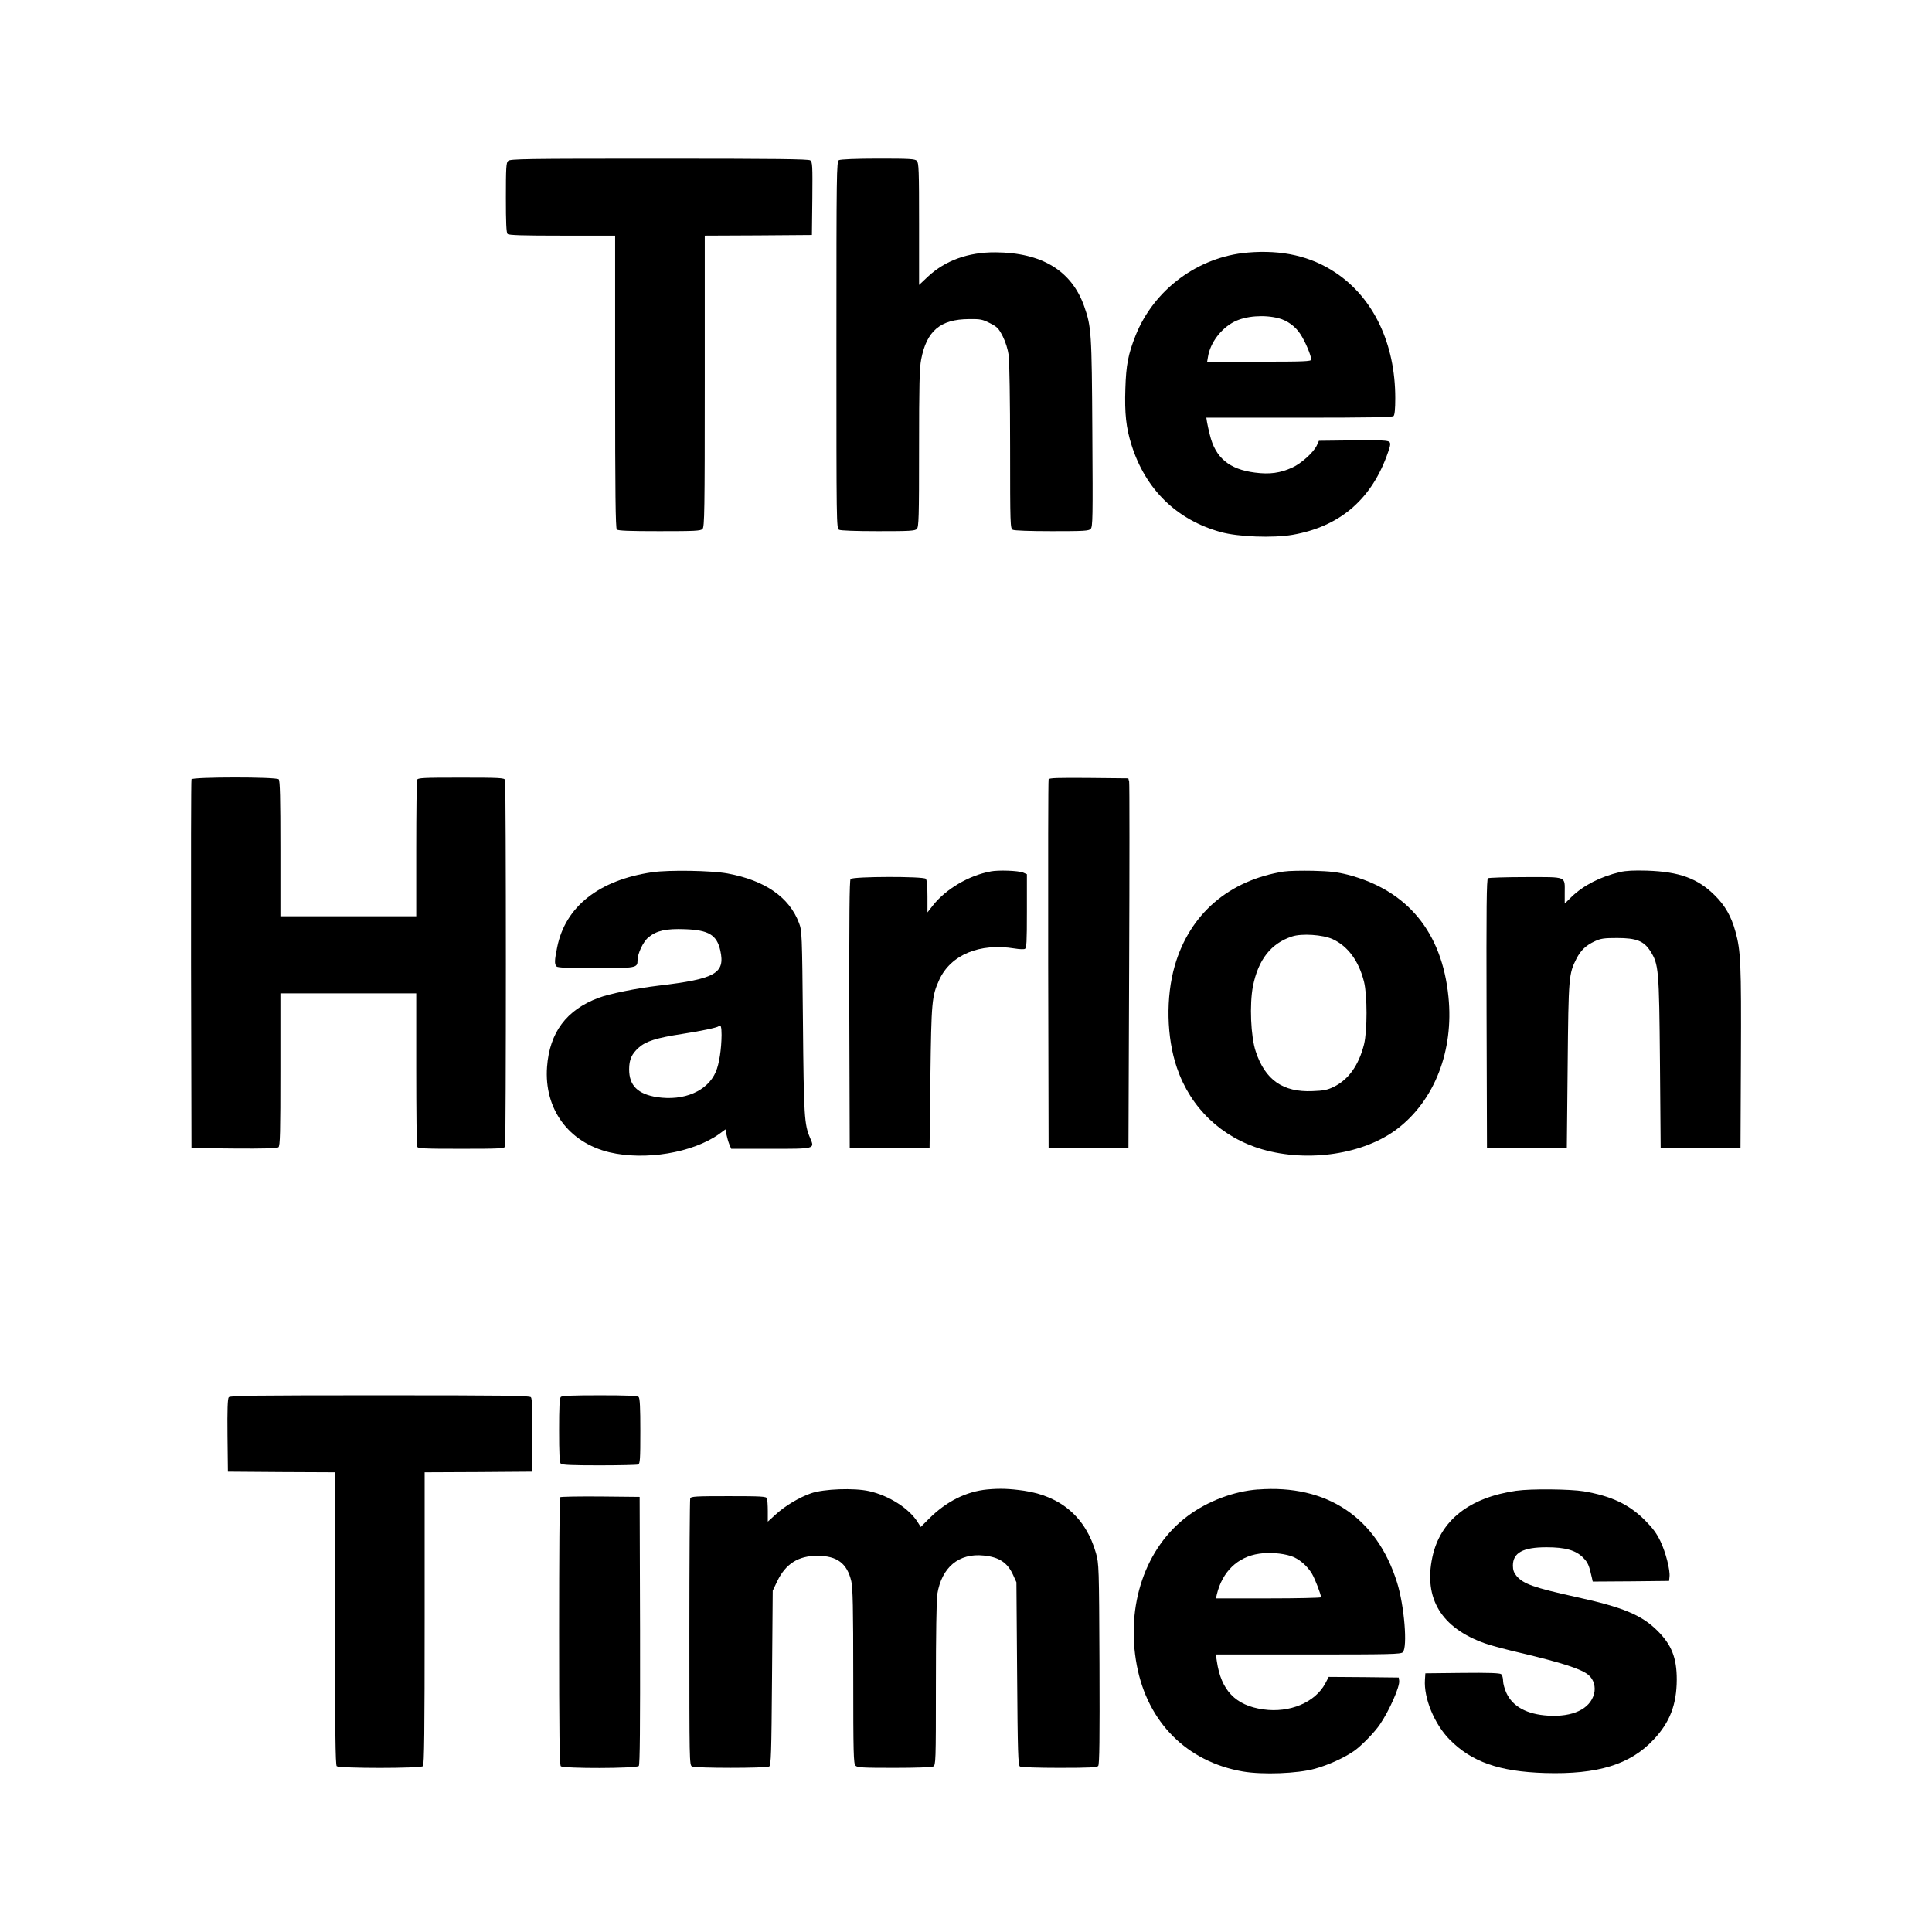
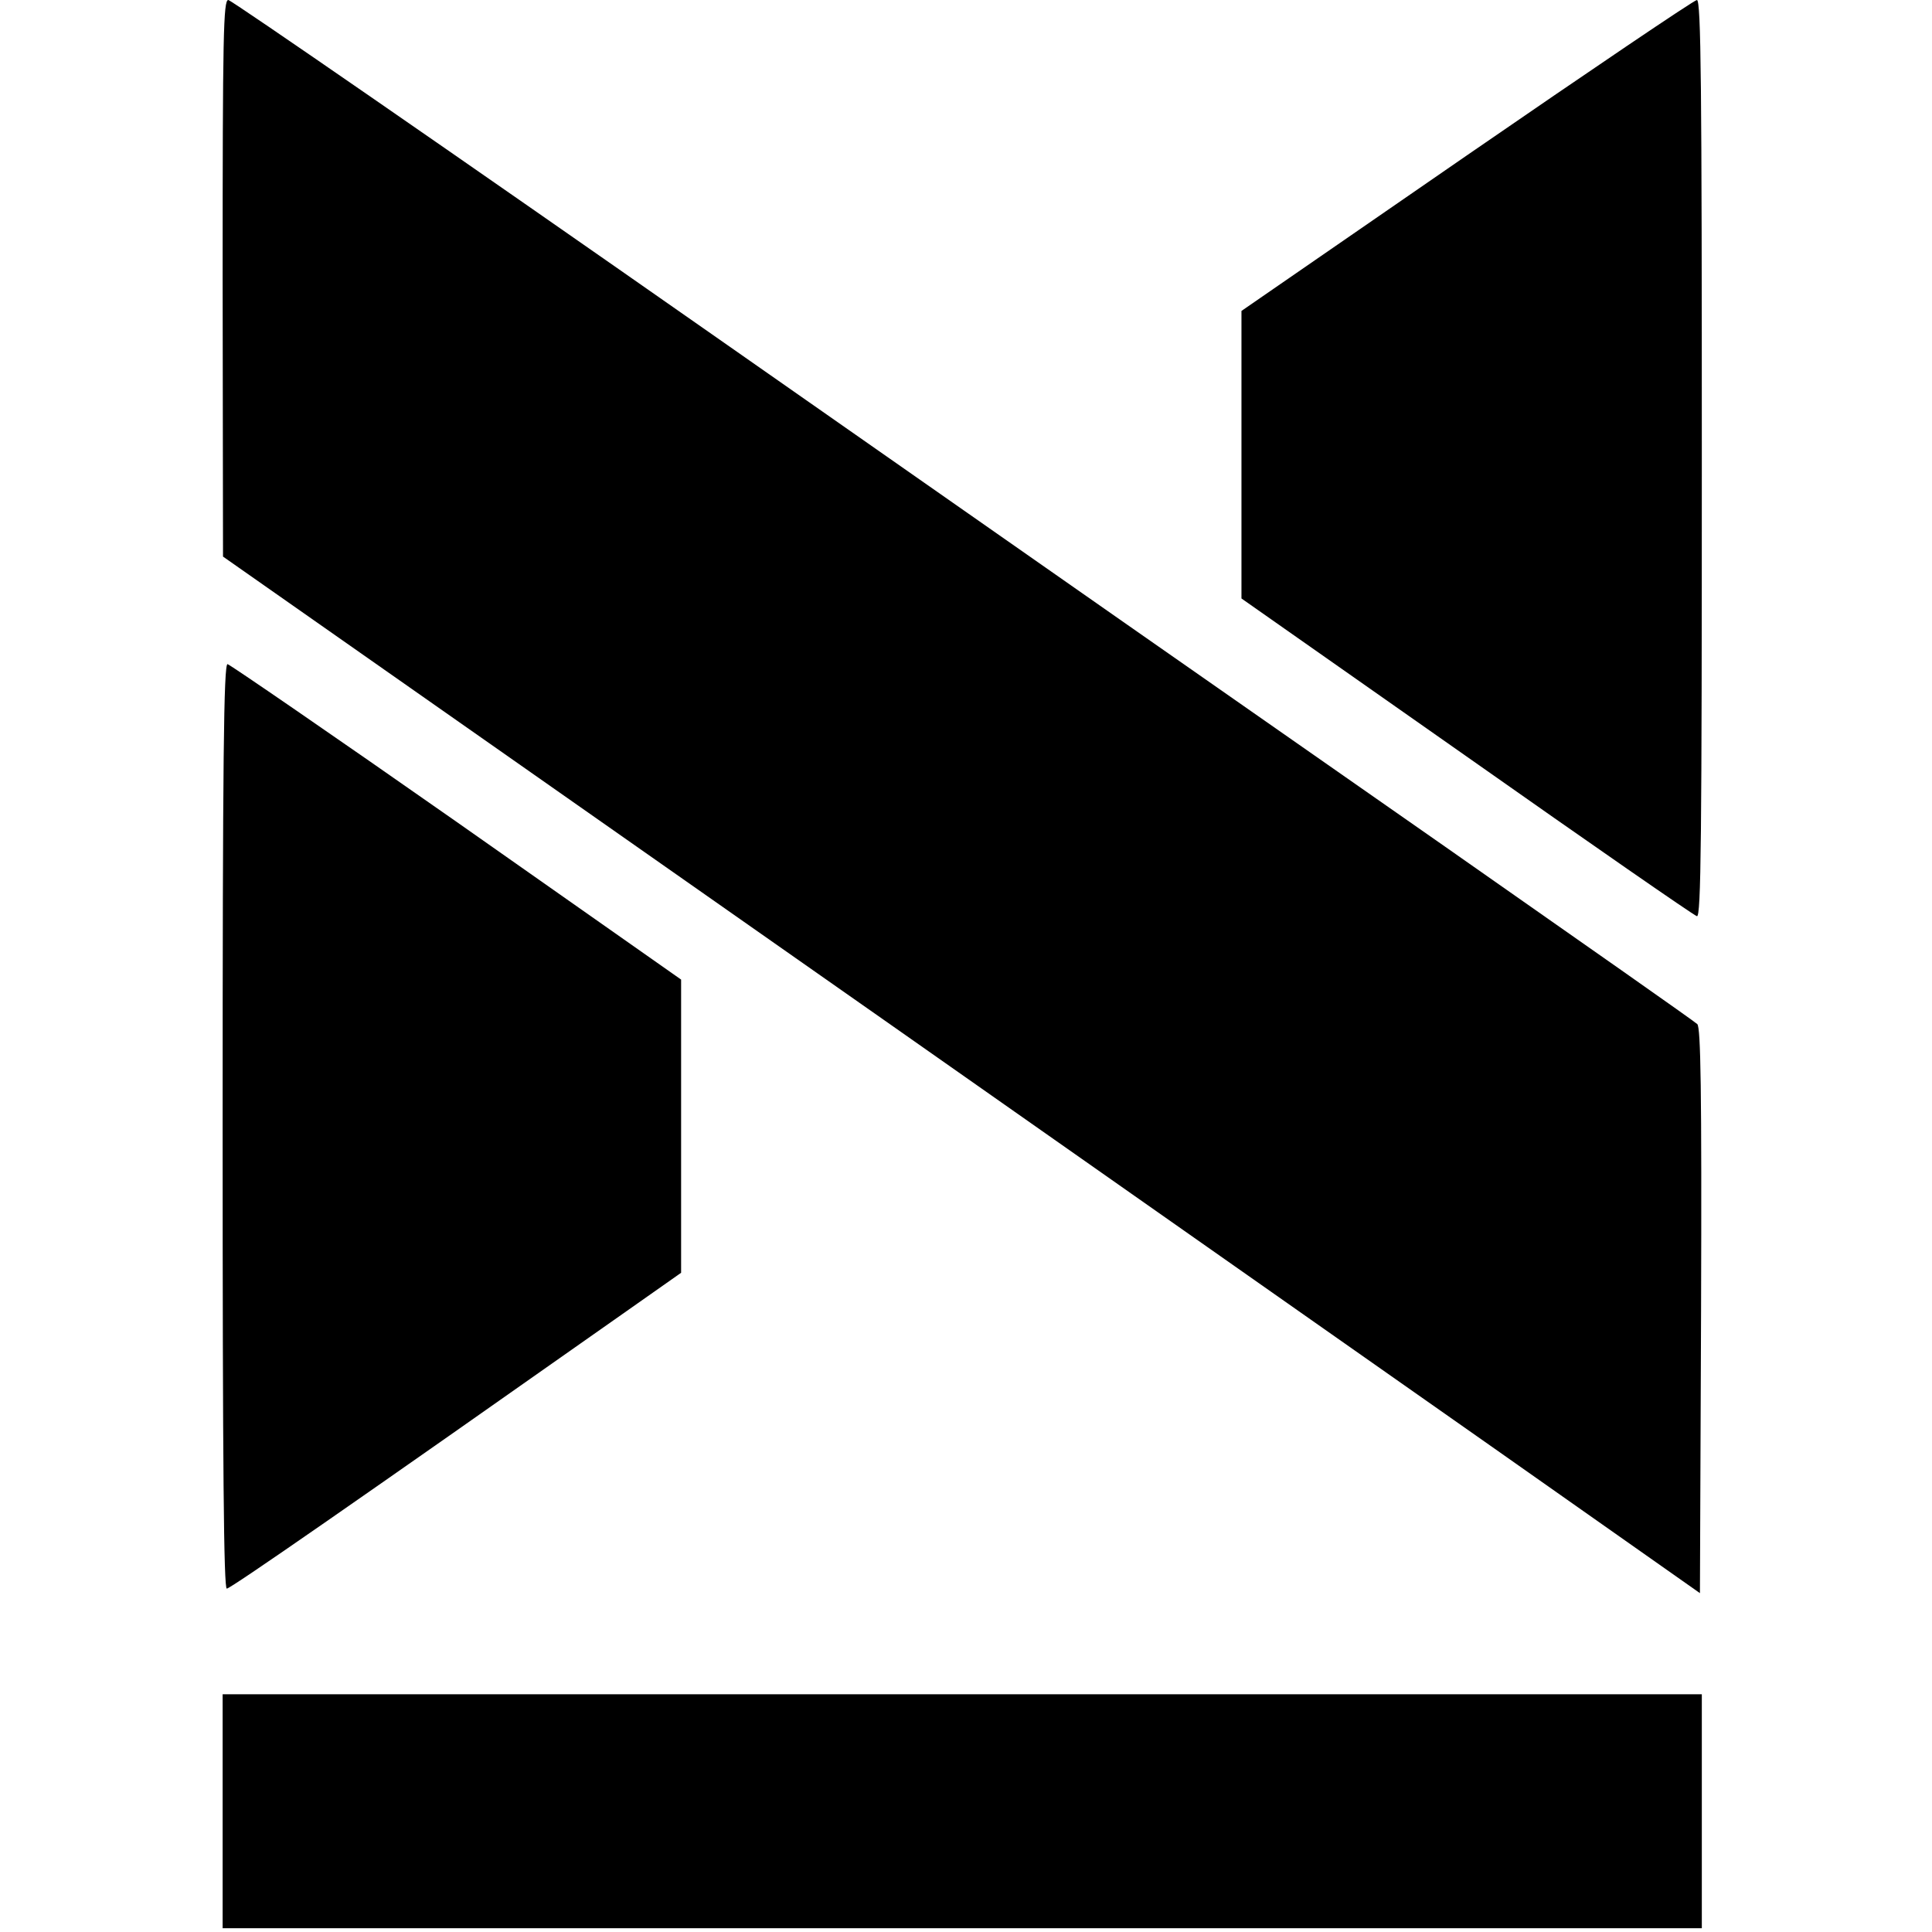
- <svg xmlns="http://www.w3.org/2000/svg" version="1.0" width="32" height="32" viewBox="0 0 24 24" preserveAspectRatio="xMidYMid meet" id="svg36">
-   <defs id="defs40" />
-   <g transform="matrix(0.1,0,0,-0.1,0,2048)" fill="#000000" stroke="none" id="g34">
-     <g id="g872" transform="translate(2.868376,-6.625748)">
-       <path d="m 60.252,20466.645 c -0.244,-0.226 -0.278,-0.888 -0.278,-4.576 0,-3.114 0.052,-4.35 0.209,-4.506 0.157,-0.157 1.896,-0.209 6.785,-0.209 h 6.577 v -18.147 c 0,-13.883 0.052,-18.198 0.209,-18.355 0.157,-0.157 1.566,-0.209 5.289,-0.209 4.402,0 5.133,0.03 5.359,0.278 0.244,0.244 0.278,2.14 0.278,18.356 v 18.077 l 6.664,0.03 6.646,0.05 0.052,4.523 c 0.035,4.107 0.018,4.541 -0.261,4.75 -0.226,0.157 -4.263,0.209 -18.773,0.209 -16.581,0 -18.512,-0.03 -18.756,-0.278 z" id="path4" style="stroke-width:0.017" />
-       <path d="m 101.348,20466.732 c -0.296,-0.157 -0.313,-1.445 -0.313,-22.949 0,-22.34 0,-22.774 0.331,-22.966 0.209,-0.104 2.088,-0.174 4.872,-0.174 3.88,0 4.558,0.03 4.785,0.278 0.244,0.244 0.278,1.392 0.278,9.987 0,7.899 0.052,9.97 0.261,11.065 0.679,3.55 2.384,4.994 5.933,5.011 1.427,0.02 1.67,-0.03 2.61,-0.504 0.922,-0.47 1.079,-0.644 1.601,-1.653 0.348,-0.696 0.626,-1.601 0.731,-2.349 0.087,-0.678 0.174,-5.724 0.174,-11.343 0,-9.831 0.018,-10.144 0.331,-10.318 0.209,-0.104 2.088,-0.174 4.872,-0.174 3.949,0 4.558,0.03 4.802,0.278 0.261,0.261 0.278,1.323 0.209,11.971 -0.07,12.491 -0.122,13.135 -1.009,15.676 -1.566,4.436 -5.272,6.681 -11.031,6.715 -3.358,0.02 -6.211,-1.009 -8.351,-2.992 l -1.131,-1.062 v 7.569 c 0,6.664 -0.035,7.603 -0.278,7.847 -0.226,0.243 -0.905,0.278 -4.819,0.278 -2.766,0 -4.68,-0.09 -4.854,-0.191 z" id="path6" style="stroke-width:0.017" />
-       <path d="m 152.099,20455.249 c -6.142,-0.522 -11.622,-4.594 -13.901,-10.3 -0.922,-2.314 -1.183,-3.688 -1.27,-6.594 -0.104,-3.08 0.087,-4.872 0.766,-7.012 1.74,-5.515 5.602,-9.291 11.065,-10.805 2.157,-0.608 6.507,-0.765 8.943,-0.347 5.707,0.991 9.604,4.228 11.657,9.691 0.47,1.253 0.557,1.636 0.383,1.827 -0.174,0.208 -0.94,0.243 -4.489,0.208 l -4.28,-0.05 -0.278,-0.609 c -0.418,-0.852 -1.914,-2.209 -3.027,-2.714 -1.496,-0.678 -2.801,-0.869 -4.645,-0.626 -3.184,0.4 -4.924,1.844 -5.602,4.698 -0.139,0.539 -0.296,1.253 -0.348,1.566 l -0.087,0.556 h 11.518 c 8.734,0 11.587,0.05 11.744,0.209 0.139,0.139 0.209,0.887 0.209,2.227 0,6.768 -2.714,12.457 -7.429,15.589 -3.062,2.036 -6.611,2.854 -10.926,2.488 z m 3.88,-8.16 c 1.061,-0.279 2.07,-1.009 2.679,-1.949 0.609,-0.905 1.357,-2.697 1.357,-3.184 0,-0.226 -0.905,-0.261 -6.455,-0.261 h -6.472 l 0.104,0.609 c 0.278,1.74 1.618,3.515 3.254,4.35 1.427,0.731 3.723,0.904 5.533,0.435 z" id="path8" style="stroke-width:0.017" />
-       <path d="m 20.914,20389.813 c -0.052,-0.122 -0.07,-10.474 -0.052,-23.018 l 0.052,-22.792 5.289,-0.05 c 3.758,-0.03 5.359,0.02 5.515,0.157 0.209,0.156 0.244,1.861 0.244,9.656 v 9.464 h 8.438 8.438 v -9.377 c 0,-5.167 0.052,-9.499 0.104,-9.657 0.087,-0.243 0.731,-0.278 5.463,-0.278 4.732,0 5.376,0.03 5.463,0.278 0.139,0.349 0.139,45.202 0,45.55 -0.087,0.244 -0.731,0.278 -5.463,0.278 -4.732,0 -5.376,-0.03 -5.463,-0.278 -0.052,-0.157 -0.104,-4.019 -0.104,-8.612 v -8.334 H 40.401 31.963 v 8.404 c 0,6.297 -0.052,8.455 -0.209,8.611 -0.313,0.314 -10.735,0.297 -10.839,0 z" id="path10" style="stroke-width:0.017" />
-       <path d="m 127.393,20389.813 c -0.052,-0.122 -0.07,-10.474 -0.052,-23.018 l 0.052,-22.792 h 4.959 4.959 l 0.087,22.565 c 0.052,12.406 0.052,22.74 0,22.966 l -0.104,0.401 -4.906,0.05 c -3.845,0.03 -4.941,0 -4.993,-0.175 z" id="path12" style="stroke-width:0.017" />
-       <path d="m 78.19,20378.278 c -6.629,-0.957 -10.839,-4.263 -11.848,-9.343 -0.331,-1.618 -0.348,-2.087 -0.07,-2.367 0.157,-0.156 1.479,-0.208 4.854,-0.208 5.046,0 5.202,0.03 5.202,0.957 0,0.852 0.696,2.331 1.357,2.87 1.009,0.836 2.192,1.097 4.541,1.009 2.94,-0.103 3.949,-0.712 4.384,-2.644 0.626,-2.836 -0.574,-3.532 -7.673,-4.367 -2.784,-0.331 -6.107,-1.009 -7.447,-1.514 -4.002,-1.496 -6.089,-4.297 -6.403,-8.577 -0.383,-5.237 2.679,-9.395 7.76,-10.613 4.454,-1.044 10.3,-0.07 13.606,2.262 l 0.8,0.591 0.122,-0.644 c 0.07,-0.347 0.226,-0.905 0.348,-1.2 l 0.244,-0.574 h 4.854 c 5.637,0 5.533,-0.03 4.941,1.357 -0.713,1.652 -0.783,2.644 -0.887,14.389 -0.104,10.978 -0.122,11.343 -0.487,12.3 -1.2,3.201 -4.228,5.306 -8.891,6.16 -2.001,0.364 -7.238,0.451 -9.308,0.156 z m 8.577,-20.217 c -0.017,-1.792 -0.296,-3.602 -0.713,-4.576 -1.027,-2.401 -3.949,-3.654 -7.307,-3.149 -2.401,0.383 -3.462,1.444 -3.462,3.445 0,1.218 0.313,1.914 1.183,2.696 0.887,0.801 2.192,1.218 5.376,1.706 2.279,0.347 4.367,0.782 4.558,0.957 0.261,0.278 0.365,-0.05 0.365,-1.079 z" id="path14" style="stroke-width:0.017" />
-       <path d="m 120.173,20378.365 c -2.679,-0.488 -5.533,-2.175 -7.133,-4.194 l -0.696,-0.887 v 1.984 c 0,1.305 -0.07,2.053 -0.209,2.192 -0.313,0.313 -9.065,0.296 -9.343,-0.03 -0.139,-0.174 -0.174,-4.715 -0.157,-16.824 l 0.052,-16.598 h 4.959 4.959 l 0.104,8.786 c 0.122,9.464 0.174,10.073 1.096,12.109 1.427,3.115 5.011,4.611 9.378,3.897 0.557,-0.09 1.113,-0.121 1.253,-0.05 0.226,0.07 0.261,0.819 0.261,4.681 v 4.593 l -0.47,0.209 c -0.626,0.243 -3.045,0.33 -4.054,0.139 z" id="path16" style="stroke-width:0.017" />
-       <path d="m 156.64,20378.365 c -6.838,-1.079 -11.709,-5.272 -13.571,-11.692 -1.131,-3.914 -1.027,-8.925 0.261,-12.684 1.705,-5.01 5.55,-8.664 10.613,-10.142 5.724,-1.653 12.631,-0.609 16.772,2.557 4.628,3.532 7.029,9.708 6.35,16.39 -0.8,8.037 -5.098,13.24 -12.509,15.171 -1.322,0.33 -2.21,0.435 -4.28,0.487 -1.427,0.03 -3.08,0 -3.636,-0.09 z m 6.037,-8.404 c 1.896,-0.87 3.253,-2.714 3.897,-5.289 0.418,-1.67 0.418,-6.107 0,-7.794 -0.661,-2.593 -1.914,-4.35 -3.741,-5.255 -0.818,-0.4 -1.27,-0.486 -2.662,-0.539 -3.671,-0.157 -5.881,1.392 -7.046,4.924 -0.626,1.862 -0.783,5.863 -0.348,8.107 0.661,3.306 2.244,5.324 4.854,6.177 1.2,0.4 3.828,0.226 5.046,-0.331 z" id="path18" style="stroke-width:0.017" />
-       <path d="m 198.379,20378.295 c -2.436,-0.574 -4.541,-1.653 -6.002,-3.062 l -0.87,-0.852 v 1.305 c 0,2.14 0.365,1.983 -4.837,1.983 -2.453,0 -4.576,-0.07 -4.698,-0.14 -0.174,-0.121 -0.209,-3.601 -0.174,-16.841 l 0.052,-16.685 h 4.959 4.959 l 0.104,10.265 c 0.104,11.083 0.139,11.378 1.096,13.275 0.539,1.044 1.183,1.653 2.279,2.157 0.748,0.348 1.148,0.401 2.784,0.401 2.366,0 3.306,-0.366 4.106,-1.619 1.044,-1.653 1.096,-2.192 1.2,-13.866 l 0.087,-10.613 h 4.959 4.959 l 0.052,11.222 c 0.052,11.674 -0.017,13.292 -0.679,15.676 -0.522,1.896 -1.287,3.236 -2.575,4.507 -2.123,2.105 -4.402,2.922 -8.369,3.061 -1.635,0.05 -2.662,0 -3.393,-0.174 z" id="path20" style="stroke-width:0.017" />
-       <path d="m 25.542,20313.051 c -0.139,-0.156 -0.191,-1.566 -0.157,-4.733 l 0.052,-4.506 6.664,-0.05 6.646,-0.03 v -18.146 c 0,-13.884 0.052,-18.199 0.209,-18.356 0.296,-0.295 10.422,-0.295 10.717,0 0.157,0.157 0.209,4.472 0.209,18.356 v 18.146 l 6.664,0.03 6.646,0.05 0.052,4.506 c 0.035,3.167 -0.017,4.577 -0.157,4.733 -0.174,0.209 -3.236,0.244 -18.773,0.244 -15.537,0 -18.599,-0.03 -18.773,-0.244 z" id="path22" style="stroke-width:0.017" />
-       <path d="m 66.794,20313.086 c -0.157,-0.157 -0.209,-1.323 -0.209,-4.141 0,-2.819 0.052,-3.985 0.209,-4.141 0.157,-0.157 1.461,-0.208 4.767,-0.208 2.505,0 4.68,0.05 4.837,0.104 0.244,0.09 0.278,0.626 0.278,4.141 0,2.905 -0.052,4.088 -0.209,4.245 -0.157,0.156 -1.461,0.209 -4.837,0.209 -3.375,0 -4.68,-0.05 -4.837,-0.209 z" id="path24" style="stroke-width:0.017" />
-       <path d="m 119.79,20301.603 c -2.627,-0.244 -5.115,-1.497 -7.255,-3.637 l -1.026,-1.026 -0.365,0.575 c -1.061,1.722 -3.567,3.323 -6.055,3.879 -1.862,0.418 -5.62,0.278 -7.186,-0.261 -1.496,-0.521 -3.219,-1.548 -4.419,-2.645 l -0.974,-0.887 v 1.305 c 0,0.731 -0.052,1.426 -0.104,1.583 -0.087,0.244 -0.679,0.279 -4.767,0.279 -4.089,0 -4.68,-0.03 -4.767,-0.279 -0.052,-0.157 -0.104,-7.655 -0.104,-16.685 0,-16.058 0,-16.441 0.331,-16.616 0.435,-0.226 9.221,-0.226 9.587,0 0.226,0.14 0.278,1.619 0.348,10.996 l 0.087,10.84 0.539,1.131 c 1.044,2.191 2.627,3.218 5.028,3.201 2.436,0 3.671,-0.94 4.193,-3.15 0.191,-0.8 0.244,-3.34 0.244,-11.83 0,-9.604 0.035,-10.84 0.278,-11.083 0.226,-0.243 0.905,-0.278 4.785,-0.278 2.784,0 4.663,0.07 4.872,0.173 0.313,0.175 0.331,0.488 0.331,10.231 0,5.967 0.07,10.491 0.174,11.17 0.539,3.34 2.679,5.132 5.776,4.802 1.914,-0.191 2.958,-0.887 3.654,-2.436 l 0.4,-0.887 0.087,-11.361 c 0.07,-9.848 0.122,-11.379 0.348,-11.519 0.139,-0.104 2.279,-0.173 4.889,-0.173 3.775,0 4.68,0.05 4.837,0.243 0.157,0.192 0.191,3.393 0.157,12.666 -0.052,12.162 -0.07,12.44 -0.435,13.762 -1.253,4.42 -4.332,7.082 -8.943,7.76 -1.827,0.261 -3.01,0.296 -4.541,0.157 z" id="path26" style="stroke-width:0.017" />
-       <path d="m 153.404,20301.603 c -3.01,-0.226 -6.229,-1.444 -8.717,-3.288 -5.272,-3.915 -7.742,-11.136 -6.333,-18.583 1.34,-7.063 6.229,-11.969 13.171,-13.169 2.453,-0.418 6.803,-0.262 8.96,0.347 1.653,0.453 3.601,1.34 4.837,2.192 0.905,0.627 2.575,2.332 3.236,3.323 1.183,1.741 2.488,4.716 2.384,5.412 l -0.052,0.399 -4.35,0.05 -4.35,0.03 -0.418,-0.8 c -1.27,-2.384 -4.437,-3.706 -7.725,-3.236 -3.445,0.487 -5.237,2.367 -5.759,6.003 l -0.122,0.817 h 11.483 c 10.195,0 11.5,0.03 11.744,0.279 0.609,0.608 0.191,5.793 -0.713,8.664 -2.523,8.073 -8.717,12.214 -17.277,11.552 z m 4.071,-8.265 c 0.992,-0.313 2.036,-1.2 2.645,-2.226 0.383,-0.661 1.113,-2.558 1.113,-2.906 0,-0.07 -2.94,-0.139 -6.524,-0.139 h -6.524 l 0.104,0.487 c 0.679,2.836 2.592,4.68 5.254,5.063 1.235,0.192 2.819,0.07 3.932,-0.279 z" id="path28" style="stroke-width:0.017" />
-       <path d="m 185.504,20301.446 c -5.881,-0.853 -9.465,-3.705 -10.439,-8.264 -1.096,-5.15 1.131,-8.787 6.524,-10.7 0.713,-0.261 2.697,-0.783 4.419,-1.184 5.202,-1.235 7.568,-2 8.456,-2.748 0.644,-0.54 0.922,-1.497 0.679,-2.366 -0.505,-1.862 -2.645,-2.871 -5.707,-2.68 -2.61,0.157 -4.384,1.114 -5.167,2.802 -0.226,0.486 -0.418,1.165 -0.418,1.513 0,0.348 -0.104,0.731 -0.244,0.835 -0.157,0.14 -1.583,0.191 -4.819,0.157 l -4.593,-0.05 -0.052,-0.8 c -0.157,-2.297 1.183,-5.516 3.062,-7.429 2.749,-2.784 6.159,-3.984 11.866,-4.159 6.524,-0.191 10.561,1.045 13.466,4.142 2.036,2.156 2.871,4.349 2.888,7.463 0,2.714 -0.644,4.332 -2.418,6.089 -1.966,1.949 -4.28,2.906 -10.091,4.176 -5.272,1.166 -6.542,1.618 -7.394,2.61 -0.331,0.4 -0.452,0.748 -0.452,1.287 0,1.601 1.253,2.28 4.176,2.28 2.314,0 3.636,-0.366 4.541,-1.288 0.592,-0.591 0.748,-0.939 1.096,-2.505 l 0.104,-0.47 4.75,0.03 4.732,0.05 0.052,0.505 c 0.104,0.817 -0.47,3.062 -1.131,4.436 -0.47,0.974 -0.957,1.636 -1.949,2.627 -1.966,1.949 -4.123,2.975 -7.568,3.567 -1.688,0.278 -6.577,0.33 -8.369,0.07 z" id="path30" style="stroke-width:0.017" />
-       <path d="m 66.707,20300.646 c -0.07,-0.05 -0.122,-7.551 -0.122,-16.668 0,-12.631 0.052,-16.598 0.209,-16.755 0.313,-0.313 9.413,-0.296 9.691,0.03 0.139,0.175 0.174,4.716 0.157,16.825 l -0.052,16.598 -4.889,0.05 c -2.679,0.02 -4.924,-0.02 -4.993,-0.09 z" id="path32" style="stroke-width:0.017" />
-     </g>
+ <svg xmlns="http://www.w3.org/2000/svg" version="1.0" width="512pt" height="512pt" viewBox="0 0 512 512" preserveAspectRatio="xMidYMid meet">
+   <g transform="translate(0,512) scale(0.1,-0.1)" fill="#000000" stroke="none">
+     <path d="M590 4383 l1 -738 756 -530 c698 -489 1151 -807 2618 -1837 l540 -380 3 748 c2 590 -1 751 -10 760 -7 7 -308 218 -668 470 -360 251 -1230 859 -1933 1351 -702 491 -1284 893 -1292 893 -13 0 -15 -92 -15 -737z" />
+     <path d="M3887 4708 l-597 -412 0 -381 0 -381 597 -419 c328 -231 602 -421 610 -423 11 -3 13 204 13 1212 0 987 -2 1216 -13 1216 -7 0 -282 -186 -610 -412z" />
+     <path d="M590 2135 c0 -910 3 -1225 11 -1225 10 0 343 231 1049 728 l155 109 0 389 0 388 -595 418 c-327 229 -601 417 -607 418 -10 0 -13 -251 -13 -1225z" />
+     <path d="M590 320 l0 -310 1960 0 1960 0 0 310 0 310 -1960 0 -1960 0 0 -310z" />
  </g>
</svg>
